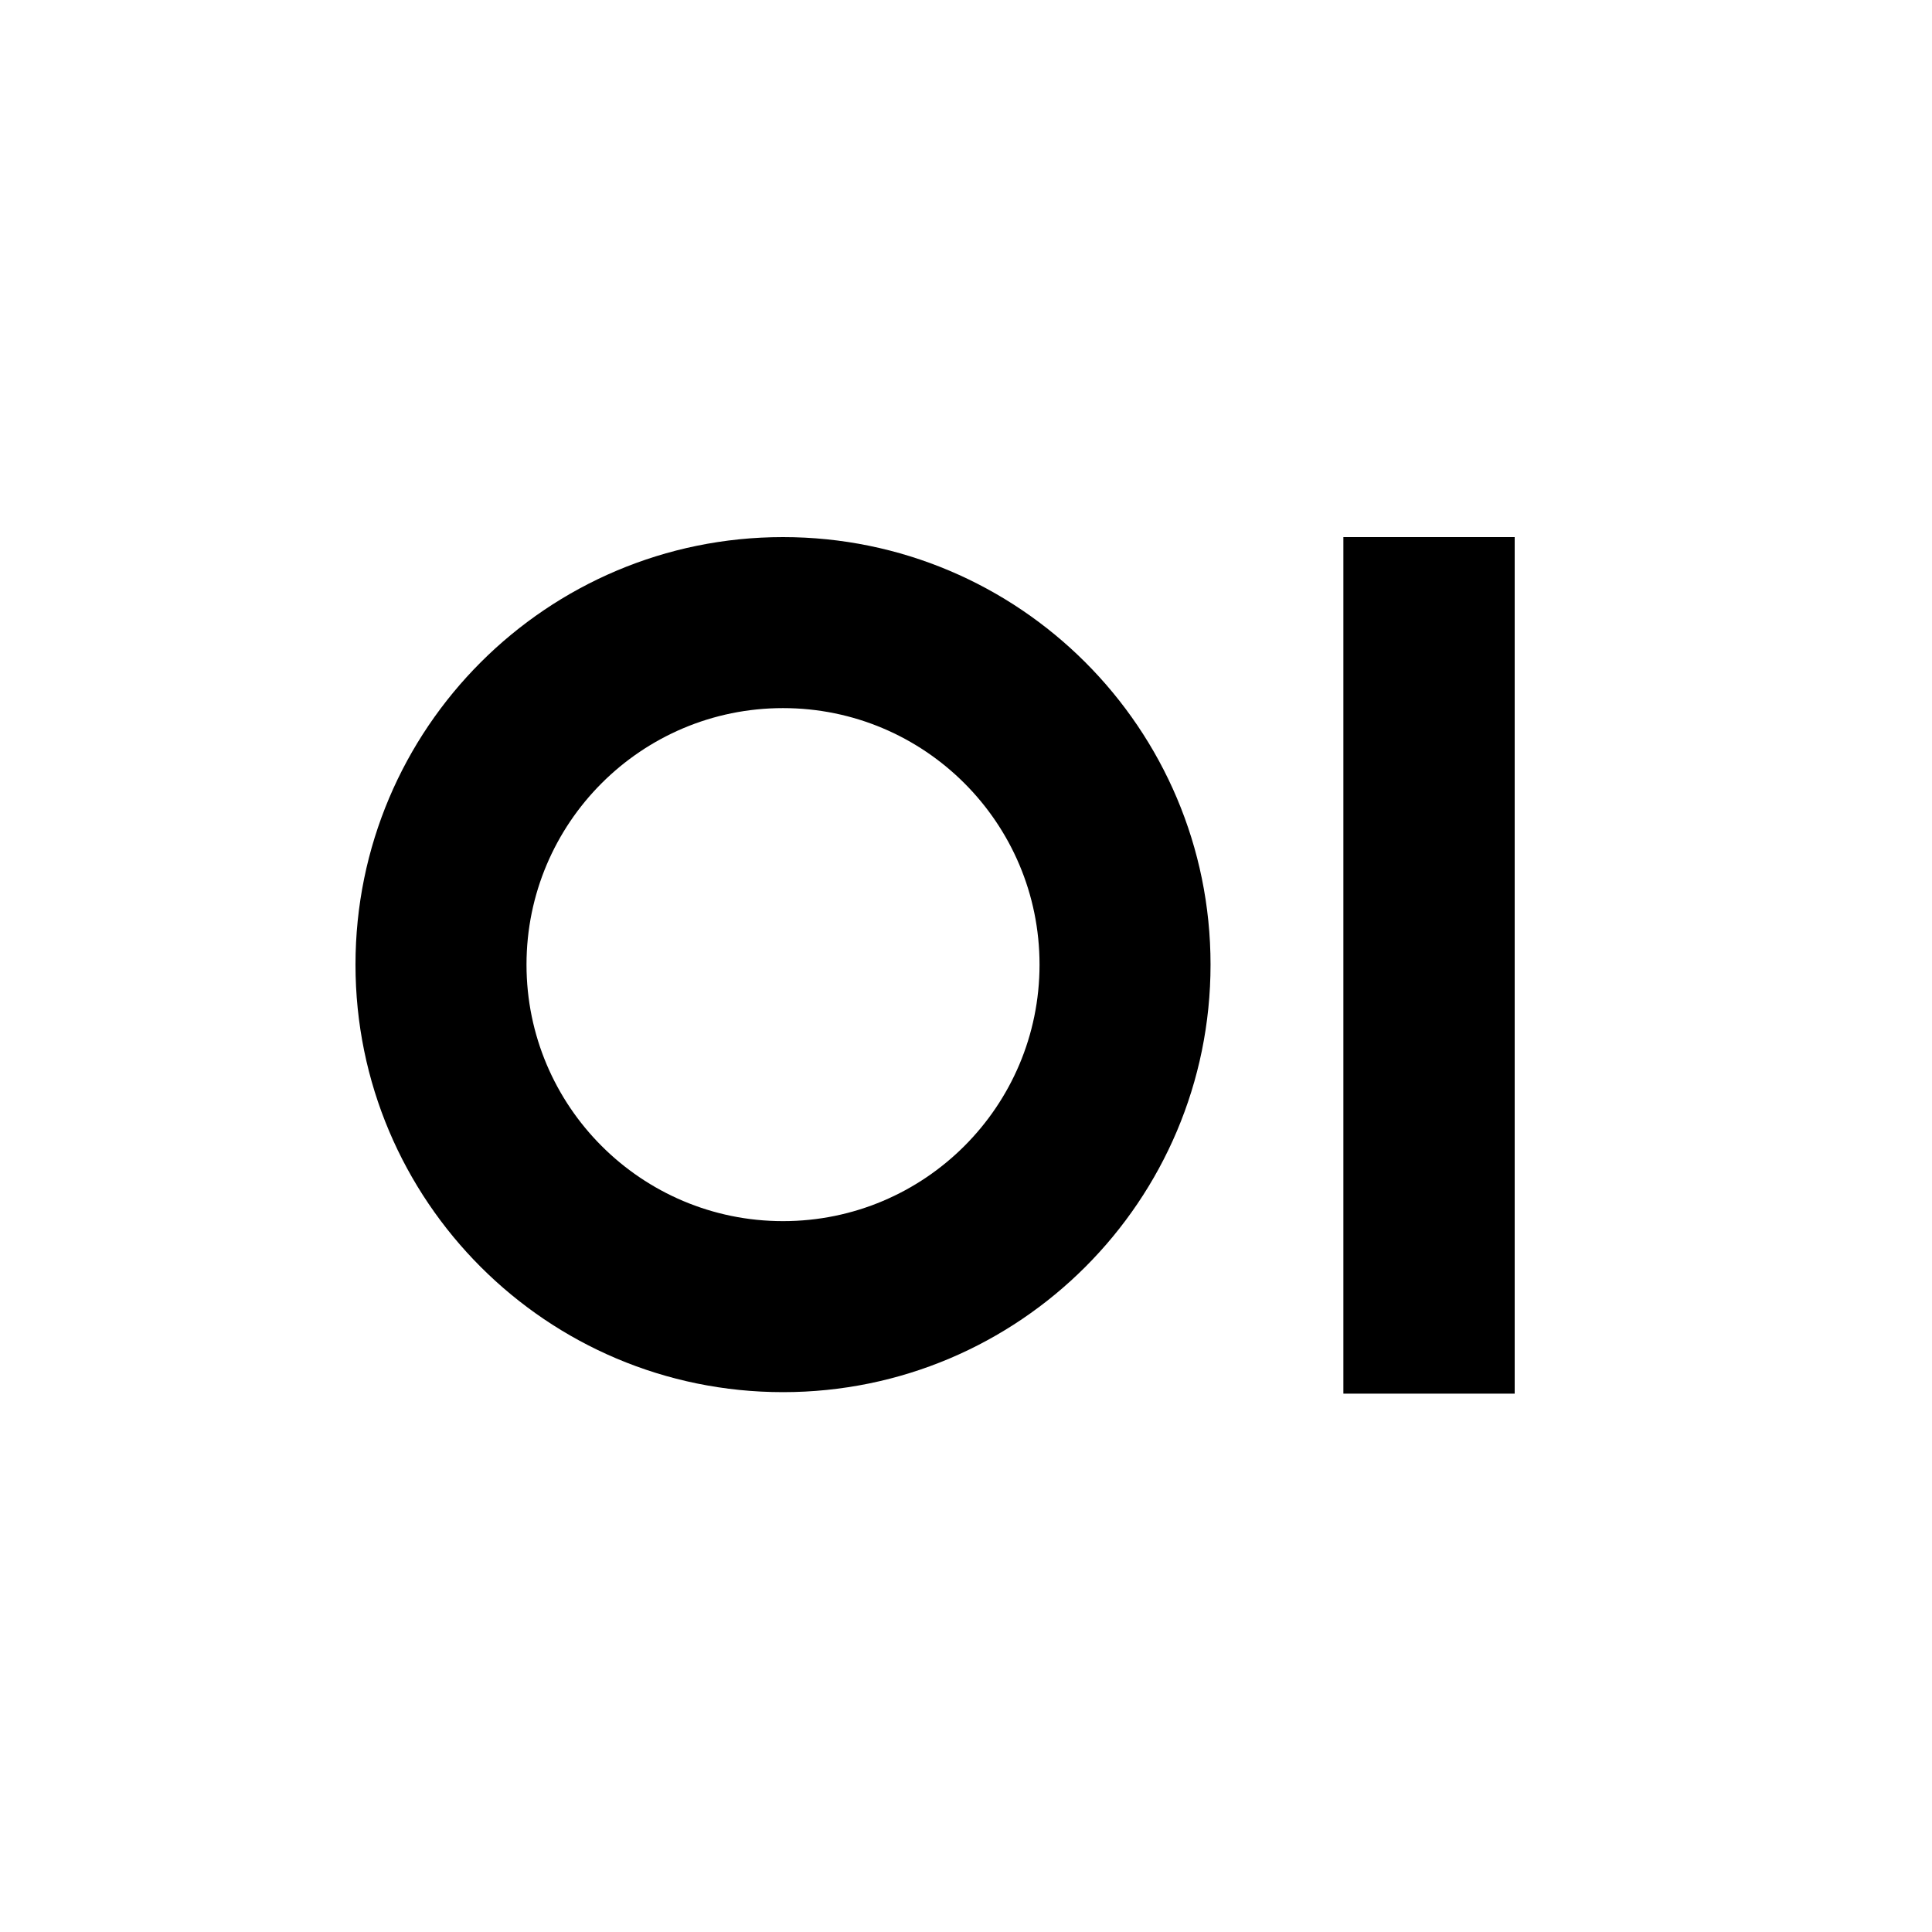
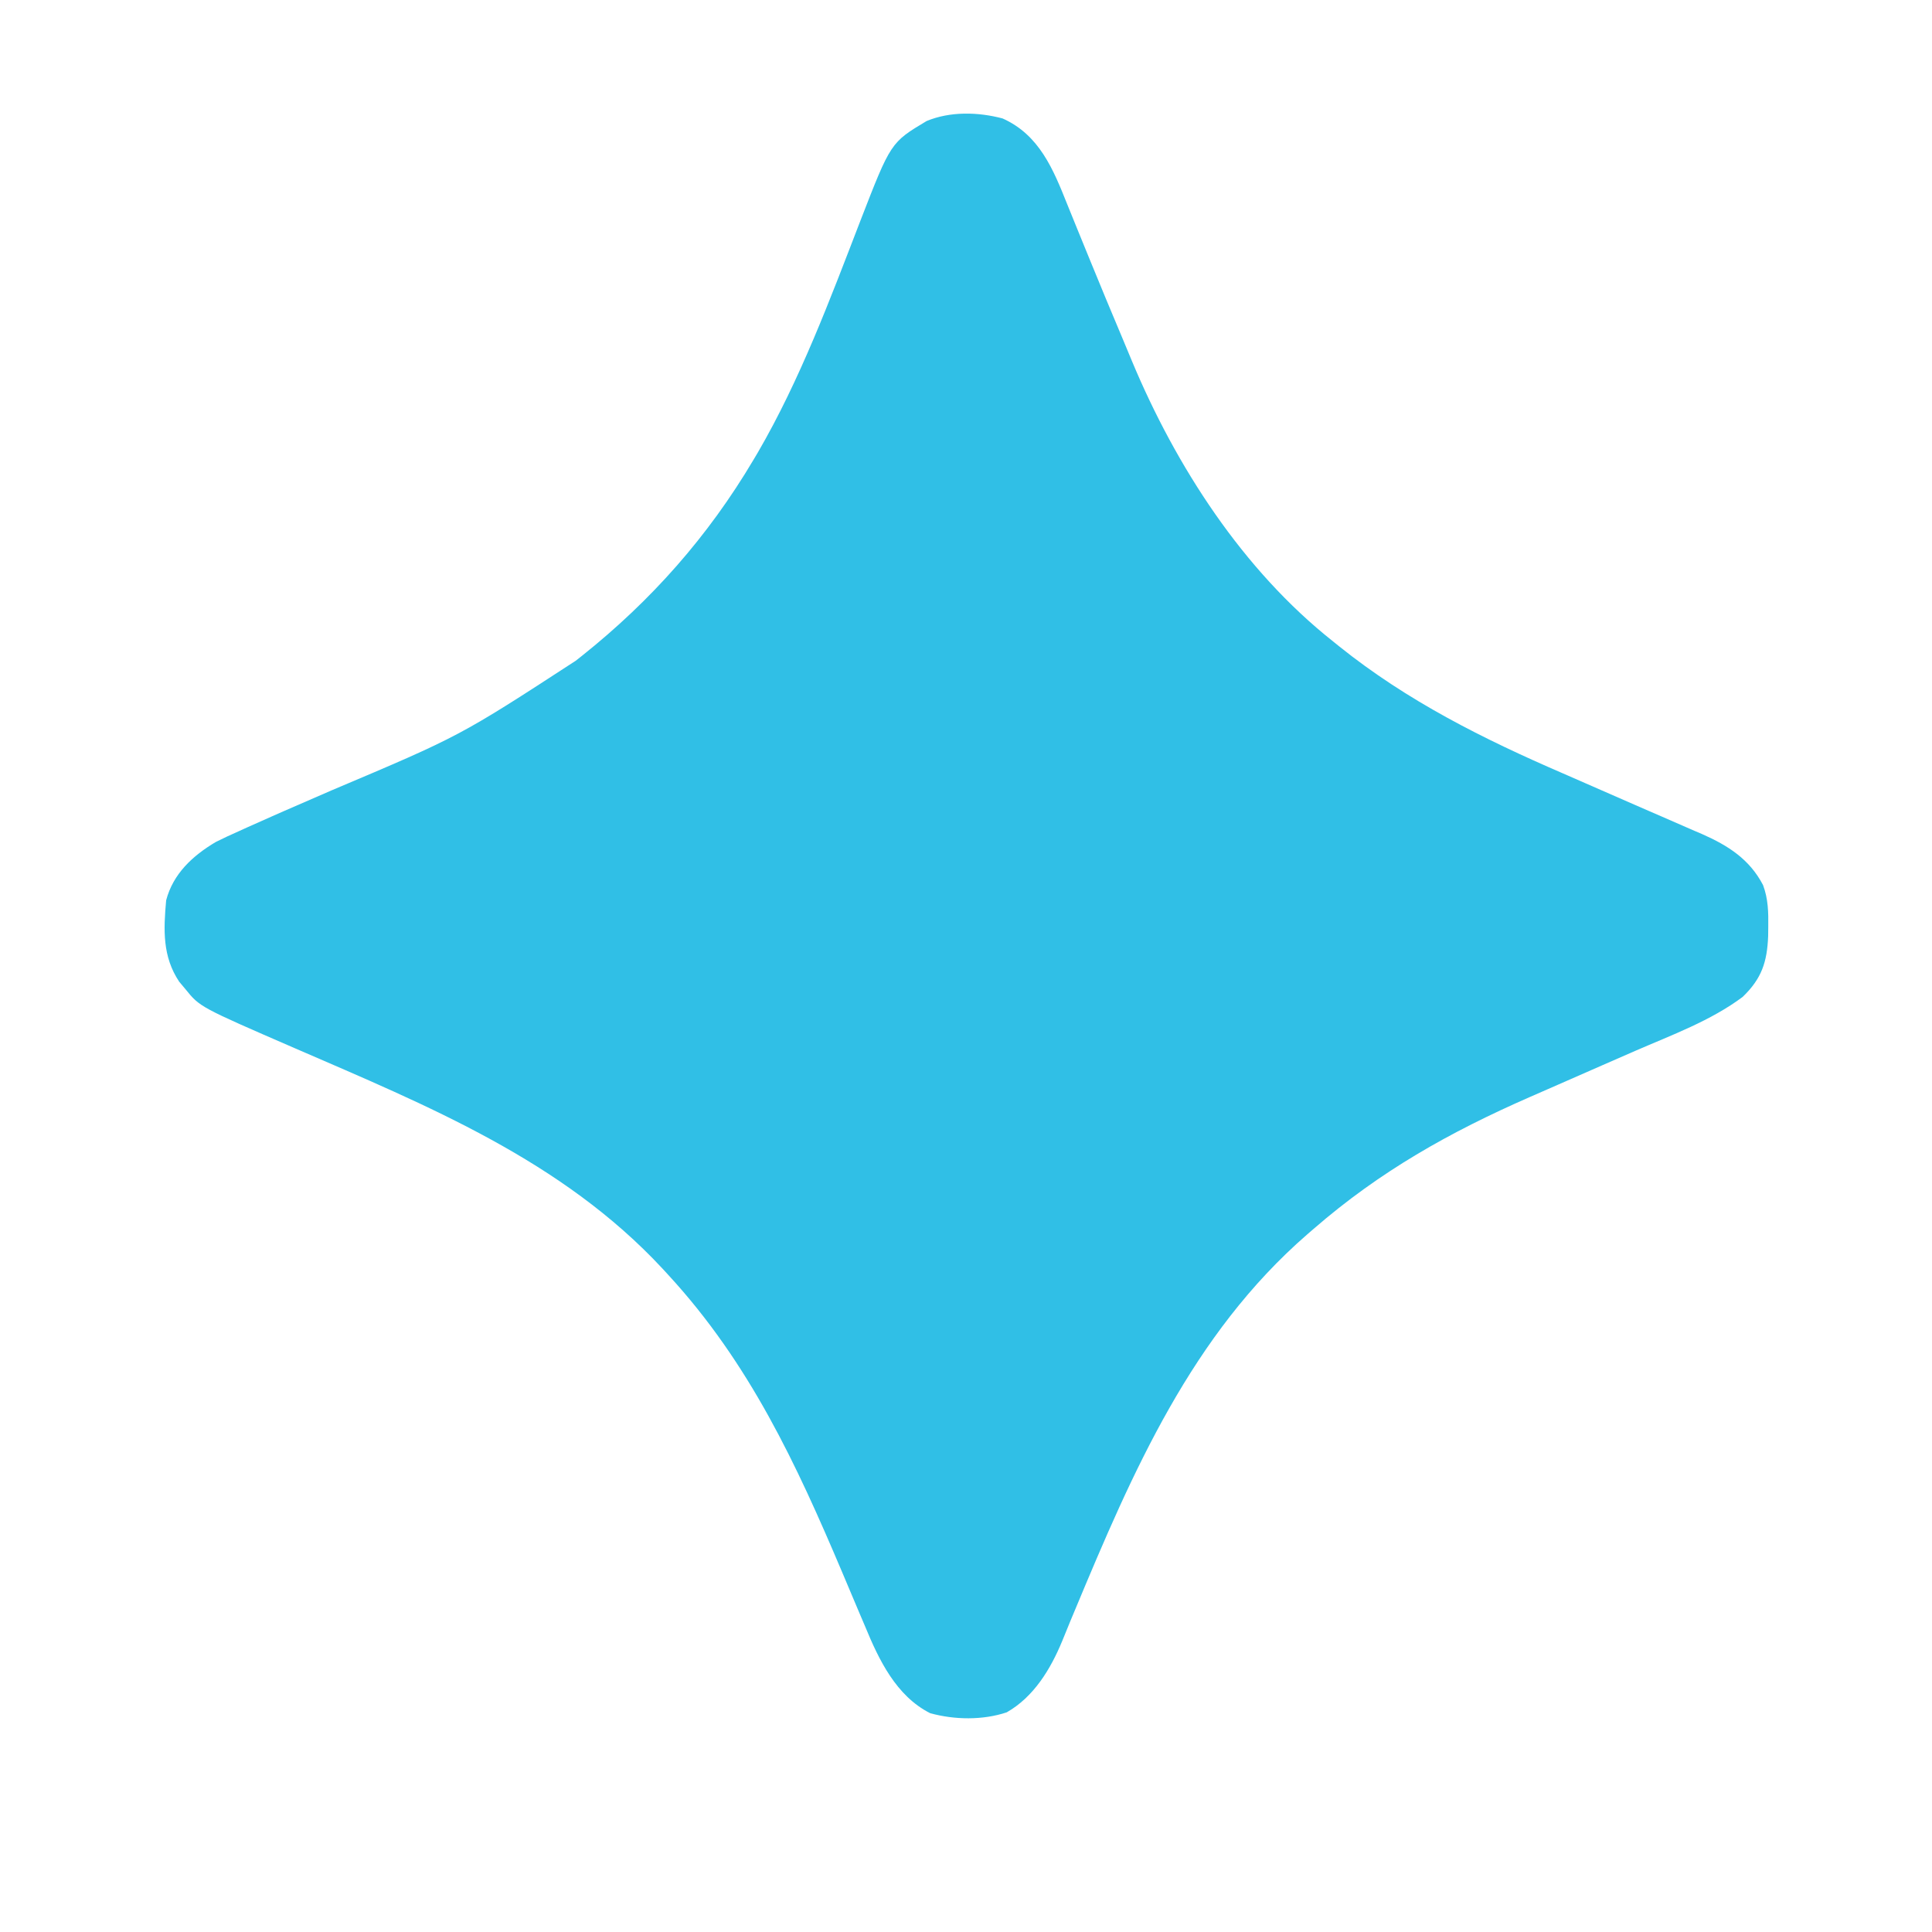
- <svg xmlns="http://www.w3.org/2000/svg" width="500" height="500" viewBox="0 0 500 500" fill="none">
-   <rect x="347.666" y="139" width="44.335" height="221.675" fill="black" />
-   <path fill-rule="evenodd" clip-rule="evenodd" d="M202.643 360.287C263.75 360.287 313.287 310.75 313.287 249.643C313.287 188.537 263.75 139 202.643 139C141.537 139 92 188.537 92 249.643C92 310.75 141.537 360.287 202.643 360.287ZM202.645 316.029C239.309 316.029 269.031 286.307 269.031 249.643C269.031 212.979 239.309 183.257 202.645 183.257C165.981 183.257 136.259 212.979 136.259 249.643C136.259 286.307 165.981 316.029 202.645 316.029Z" fill="black" />
+ <svg xmlns="http://www.w3.org/2000/svg" version="1.1" width="500" height="500">
+   <path d="M0 0 C9.498 4.254 13.098 13.13 16.732 22.236 C17.542 24.266 18.369 26.289 19.2 28.311 C20.377 31.177 21.549 34.046 22.716 36.917 C25.415 43.542 28.171 50.142 30.949 56.734 C31.807 58.774 32.655 60.818 33.502 62.863 C44.881 90.066 62.153 116.85 85.523 135.344 C86.038 135.759 86.552 136.175 87.082 136.603 C104.72 150.762 124.412 160.599 145.086 169.531 C146.989 170.363 148.892 171.196 150.795 172.029 C154.535 173.667 158.275 175.304 162.016 176.939 C162.923 177.335 163.83 177.732 164.764 178.141 C166.626 178.952 168.489 179.761 170.353 180.566 C173.09 181.75 175.821 182.946 178.551 184.145 C179.368 184.494 180.185 184.844 181.027 185.204 C187.756 188.179 193.311 191.709 196.8 198.407 C198.132 201.971 198.203 205.447 198.148 209.219 C198.139 210.014 198.129 210.809 198.119 211.628 C197.85 218.336 196.438 222.615 191.523 227.344 C183.249 233.52 173.169 237.206 163.762 241.288 C160.859 242.548 157.96 243.819 155.063 245.092 C151.256 246.764 147.449 248.435 143.64 250.103 C142.763 250.487 141.887 250.871 140.984 251.267 C139.453 251.937 137.922 252.607 136.391 253.276 C115.704 262.333 97.619 272.502 80.523 287.344 C79.98 287.812 79.437 288.281 78.878 288.764 C48.935 314.763 33.644 350.244 18.715 386.047 C18.314 387.005 17.912 387.962 17.499 388.949 C16.8 390.629 16.111 392.314 15.437 394.004 C12.428 401.29 8.086 408.496 1.062 412.496 C-5.147 414.569 -12.461 414.453 -18.754 412.715 C-27.568 408.258 -32.039 398.867 -35.602 390.219 C-36.06 389.146 -36.518 388.072 -36.99 386.967 C-38.498 383.431 -39.987 379.887 -41.477 376.344 C-53.426 348.14 -65.518 322.115 -86.477 299.344 C-86.979 298.796 -87.481 298.249 -87.999 297.685 C-114.098 269.592 -148.784 255.538 -183.287 240.574 C-207.761 229.951 -207.761 229.951 -211.477 225.344 C-212.281 224.385 -212.281 224.385 -213.102 223.406 C-217.464 216.863 -217.158 209.963 -216.477 202.344 C-214.667 195.464 -209.634 190.811 -203.639 187.253 C-201.714 186.281 -199.77 185.386 -197.797 184.516 C-197.067 184.183 -196.337 183.85 -195.584 183.507 C-193.222 182.437 -190.851 181.387 -188.477 180.344 C-187.68 179.993 -186.884 179.643 -186.063 179.281 C-181.905 177.457 -177.739 175.649 -173.57 173.85 C-140.476 159.855 -140.476 159.855 -110.477 140.344 C-109.945 139.923 -109.412 139.502 -108.864 139.069 C-90.874 124.728 -76.212 108.142 -64.477 88.344 C-64.106 87.72 -63.736 87.096 -63.354 86.453 C-52.4 67.614 -44.625 46.736 -36.797 26.445 C-28.95 6.215 -28.95 6.215 -19.668 0.664 C-13.559 -1.863 -6.366 -1.687 0 0 Z " fill="#30BFE6" transform="translate(259.4766,30.65625)" />
</svg>
